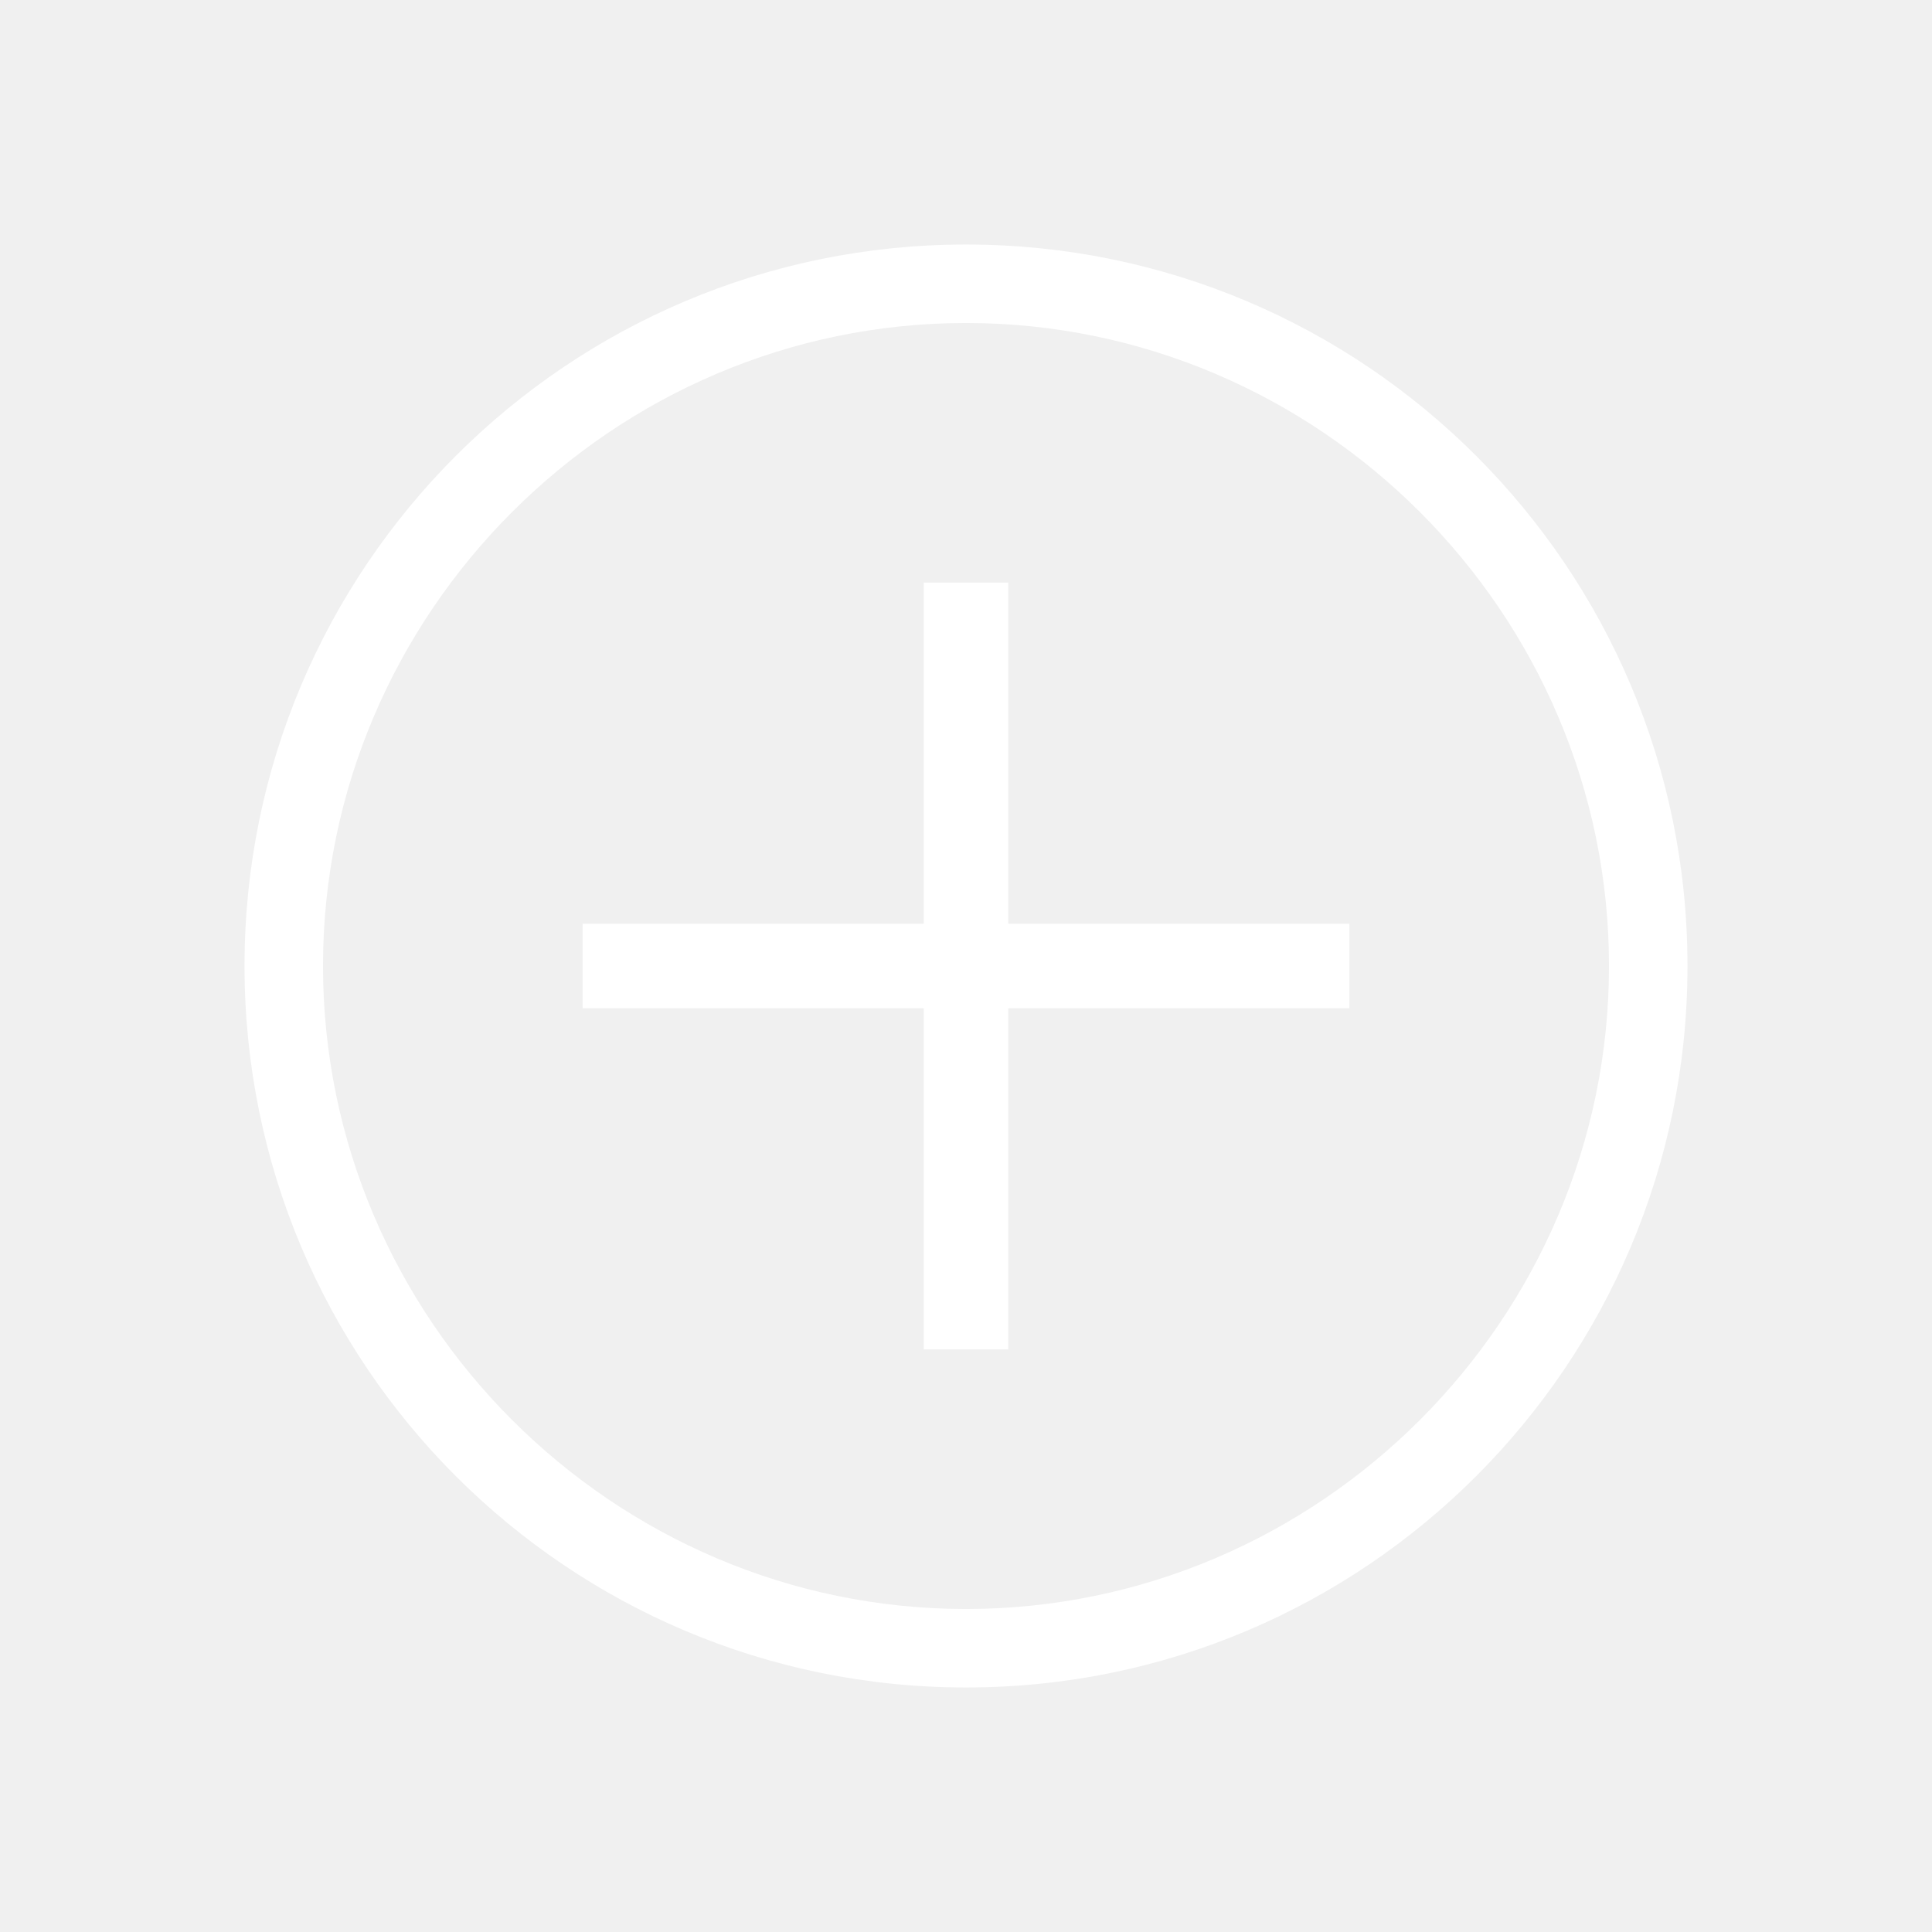
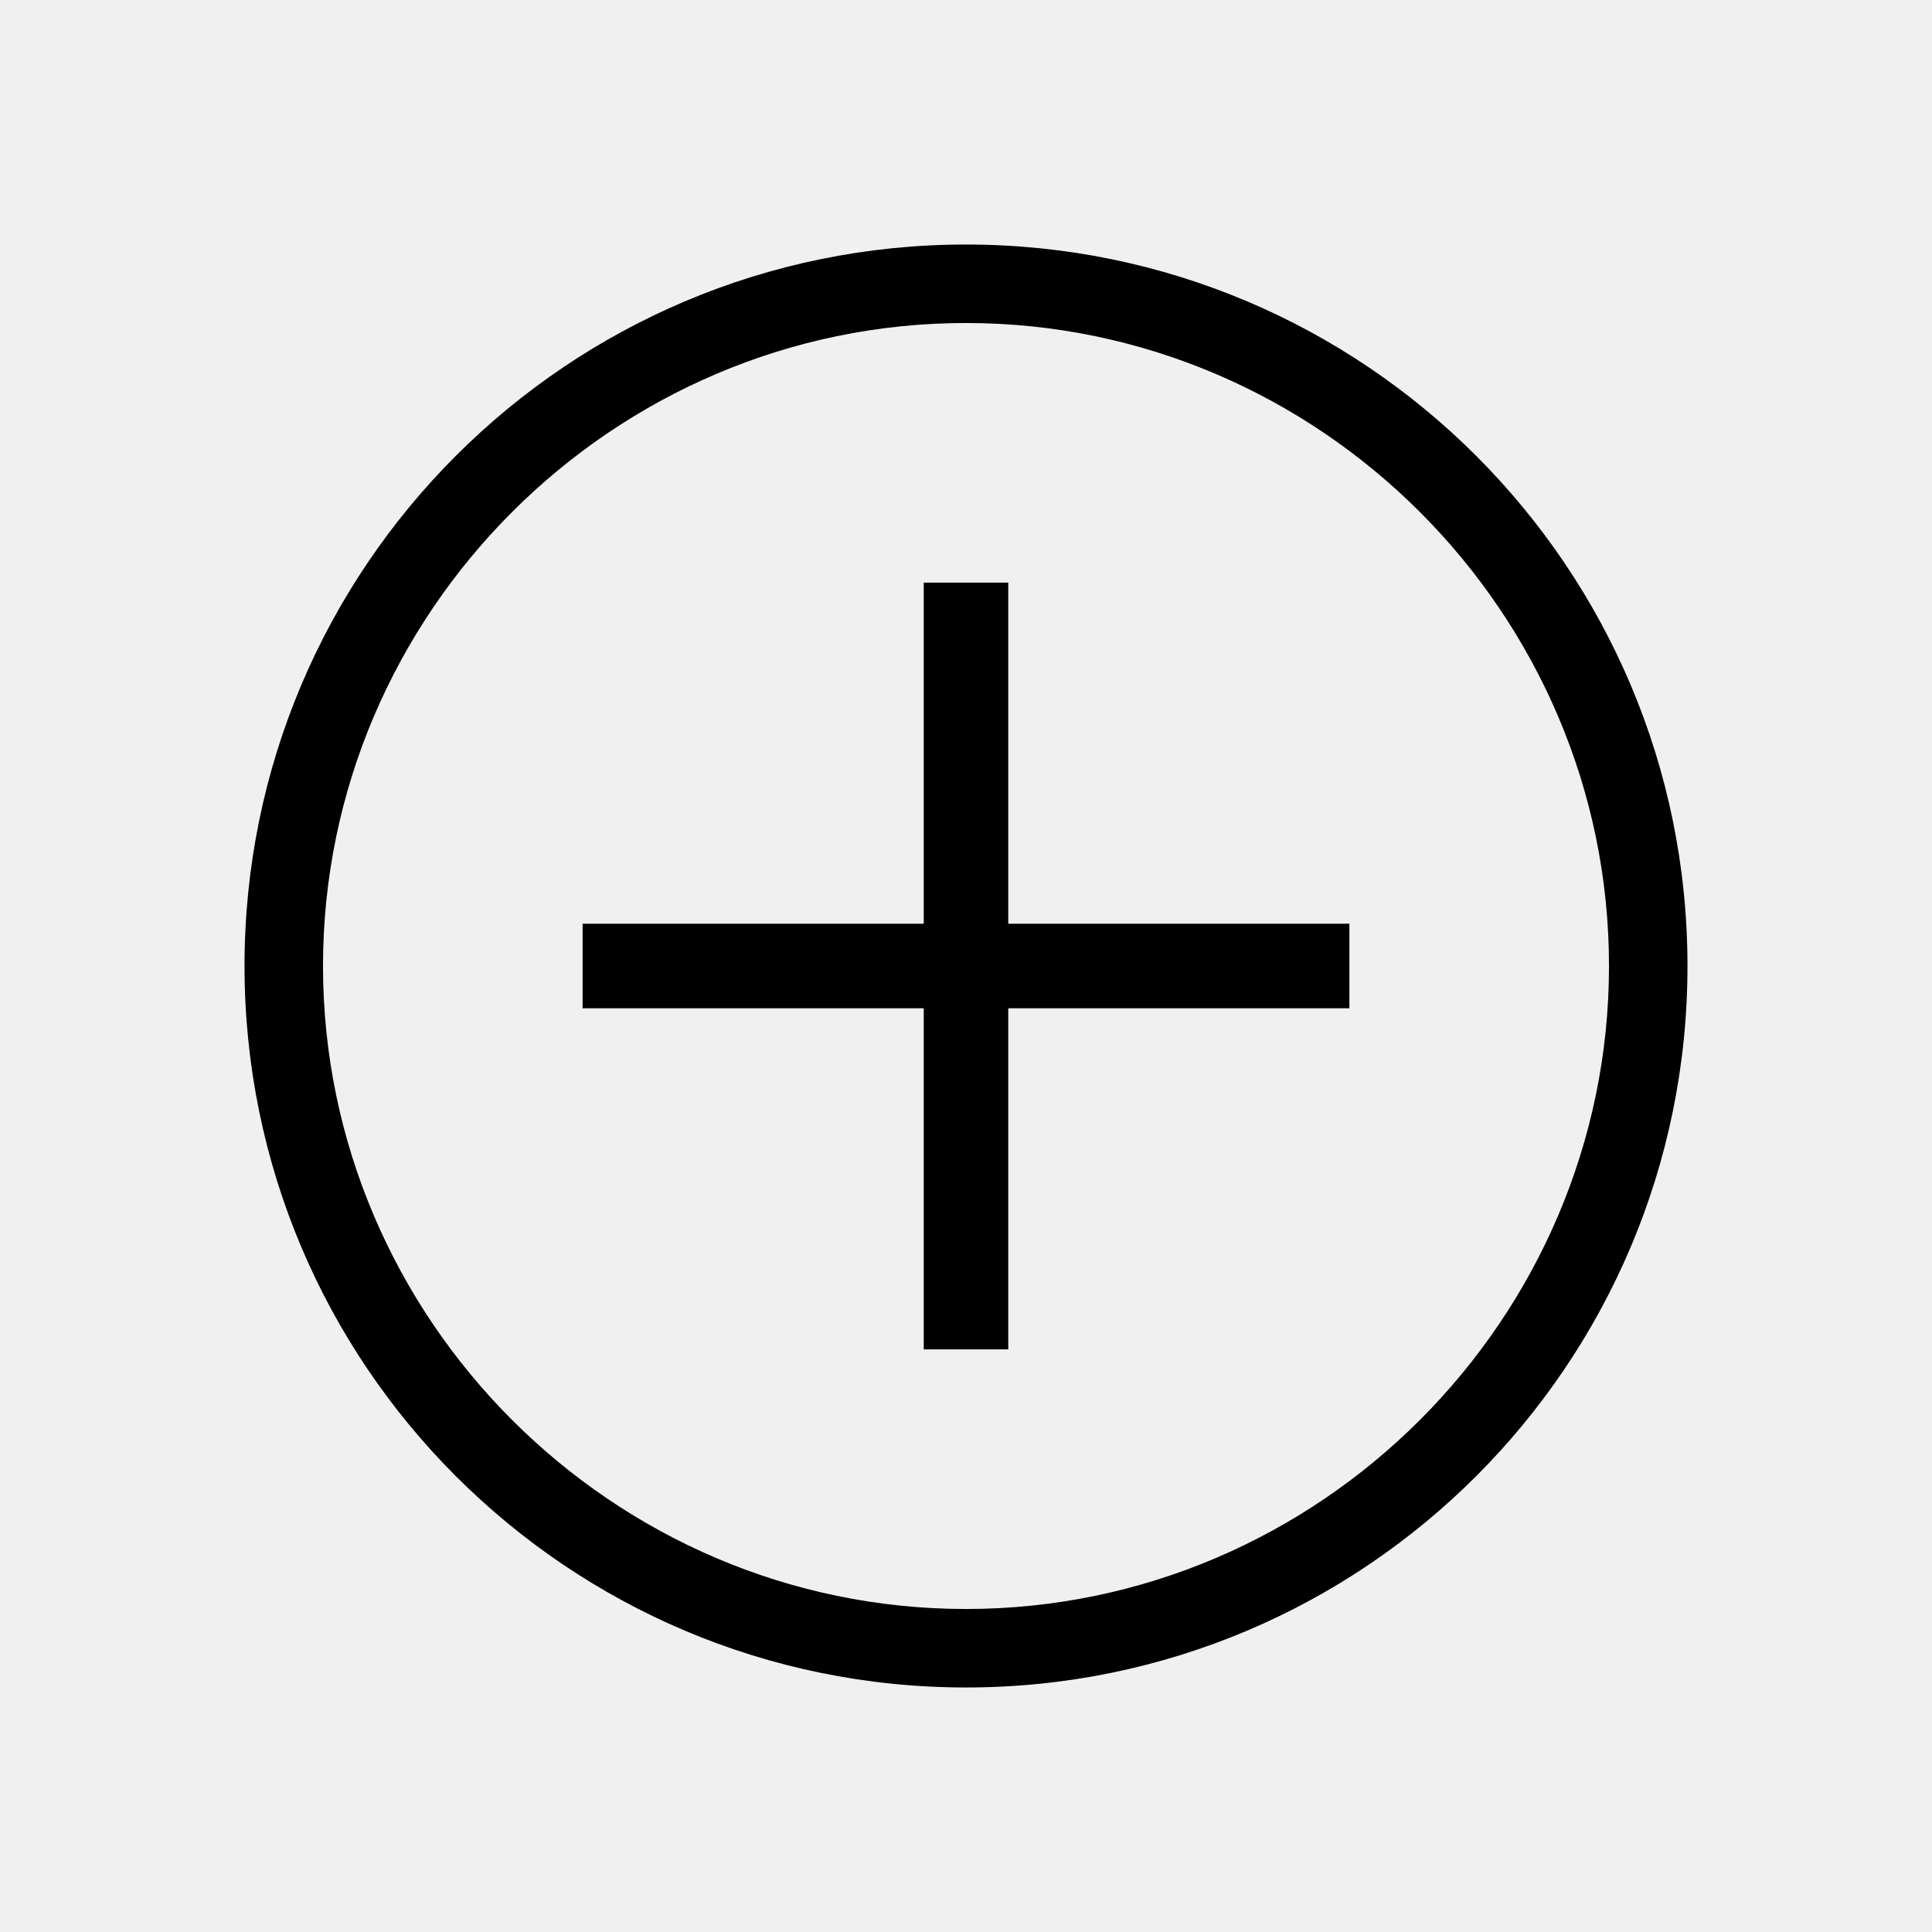
<svg xmlns="http://www.w3.org/2000/svg" id="Layer_1" style="enable-background:new 0 0 64 64;" version="1.1" viewBox="0 0 64 64" xml:space="preserve">
  <style type="text/css">
- 	.st0{fill:#ffffff;}
+ 	.st0{fill:#000000;}
</style>
  <g>
    <g id="Icon-Plus" transform="translate(28, 278)">
      <path class="st0" d="M4-222.1c-13.2,0-23.9-10.7-23.9-23.9c0-13.2,10.7-23.9,23.9-23.9s23.9,10.7,23.9,23.9     C27.9-232.8,17.2-222.1,4-222.1L4-222.1z M4-267.3c-11.7,0-21.3,9.6-21.3,21.3s9.6,21.3,21.3,21.3s21.3-9.6,21.3-21.3     S15.7-267.3,4-267.3L4-267.3z" id="Fill-38" />
      <polygon class="st0" id="Fill-39" points="-8.7,-247.4 16.7,-247.4 16.7,-244.6 -8.7,-244.6    " />
      <polygon class="st0" id="Fill-40" points="2.6,-258.7 5.4,-258.7 5.4,-233.3 2.6,-233.3    " />
    </g>
  </g>
</svg>
